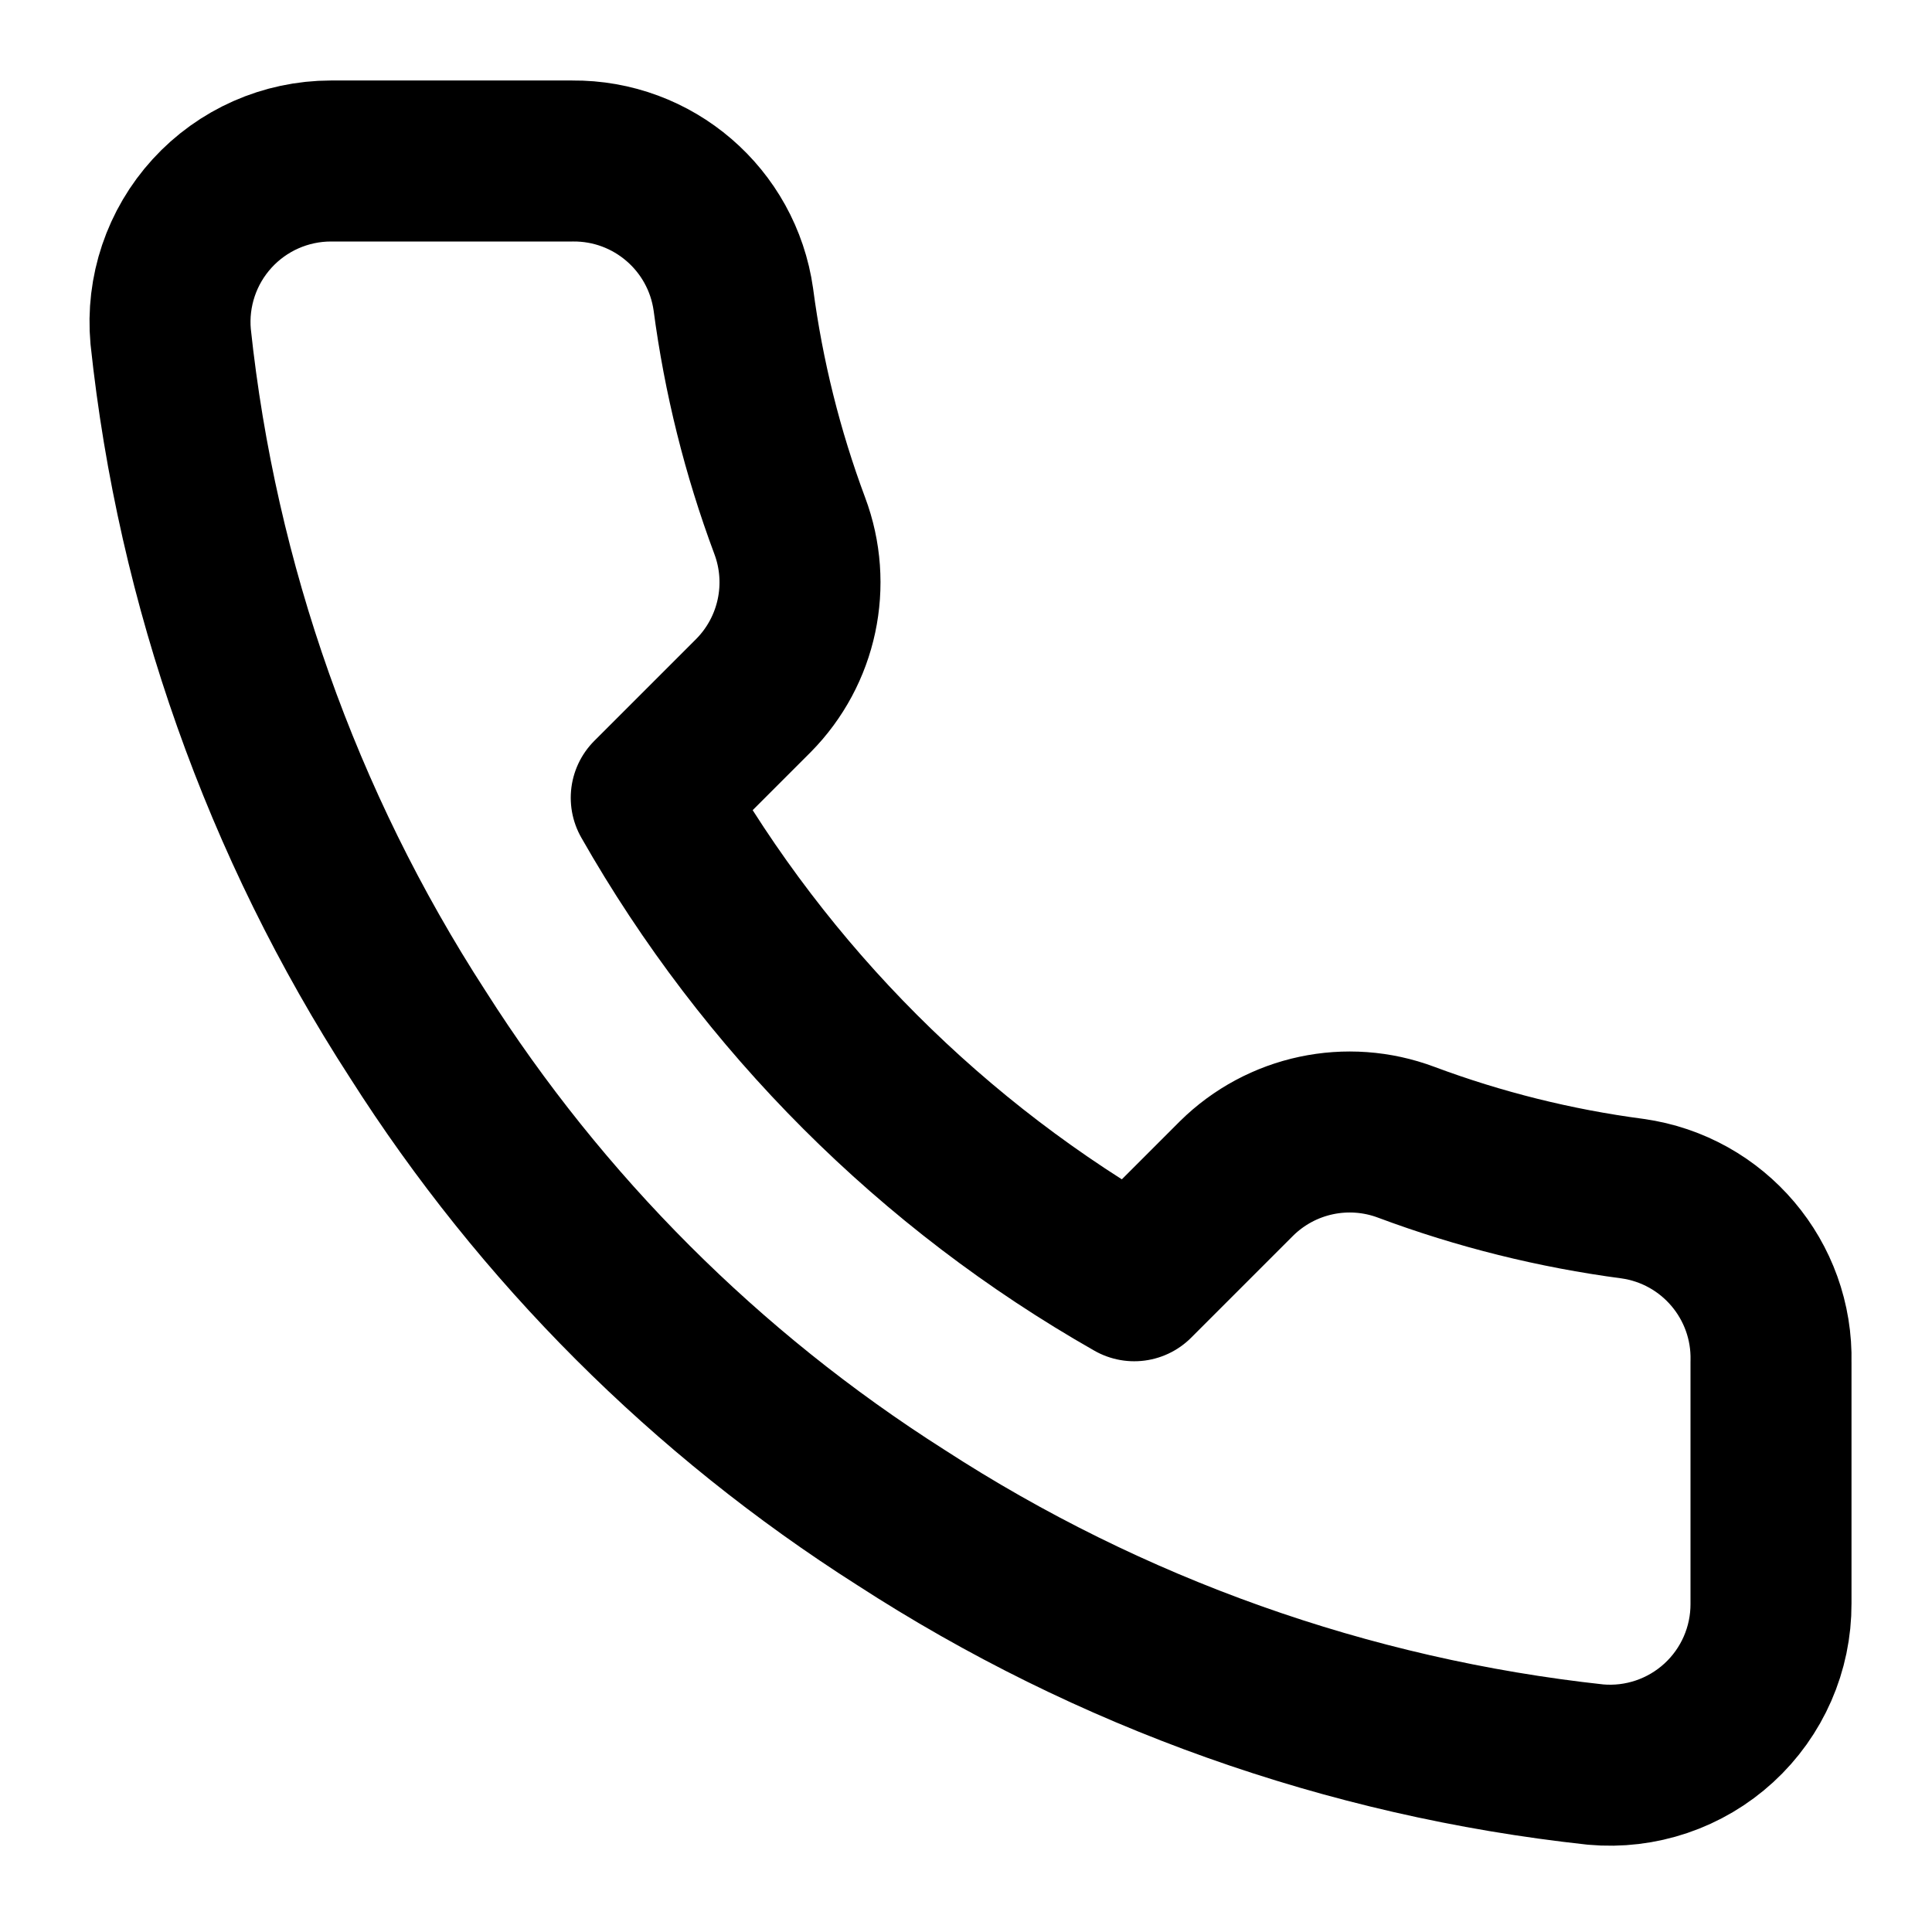
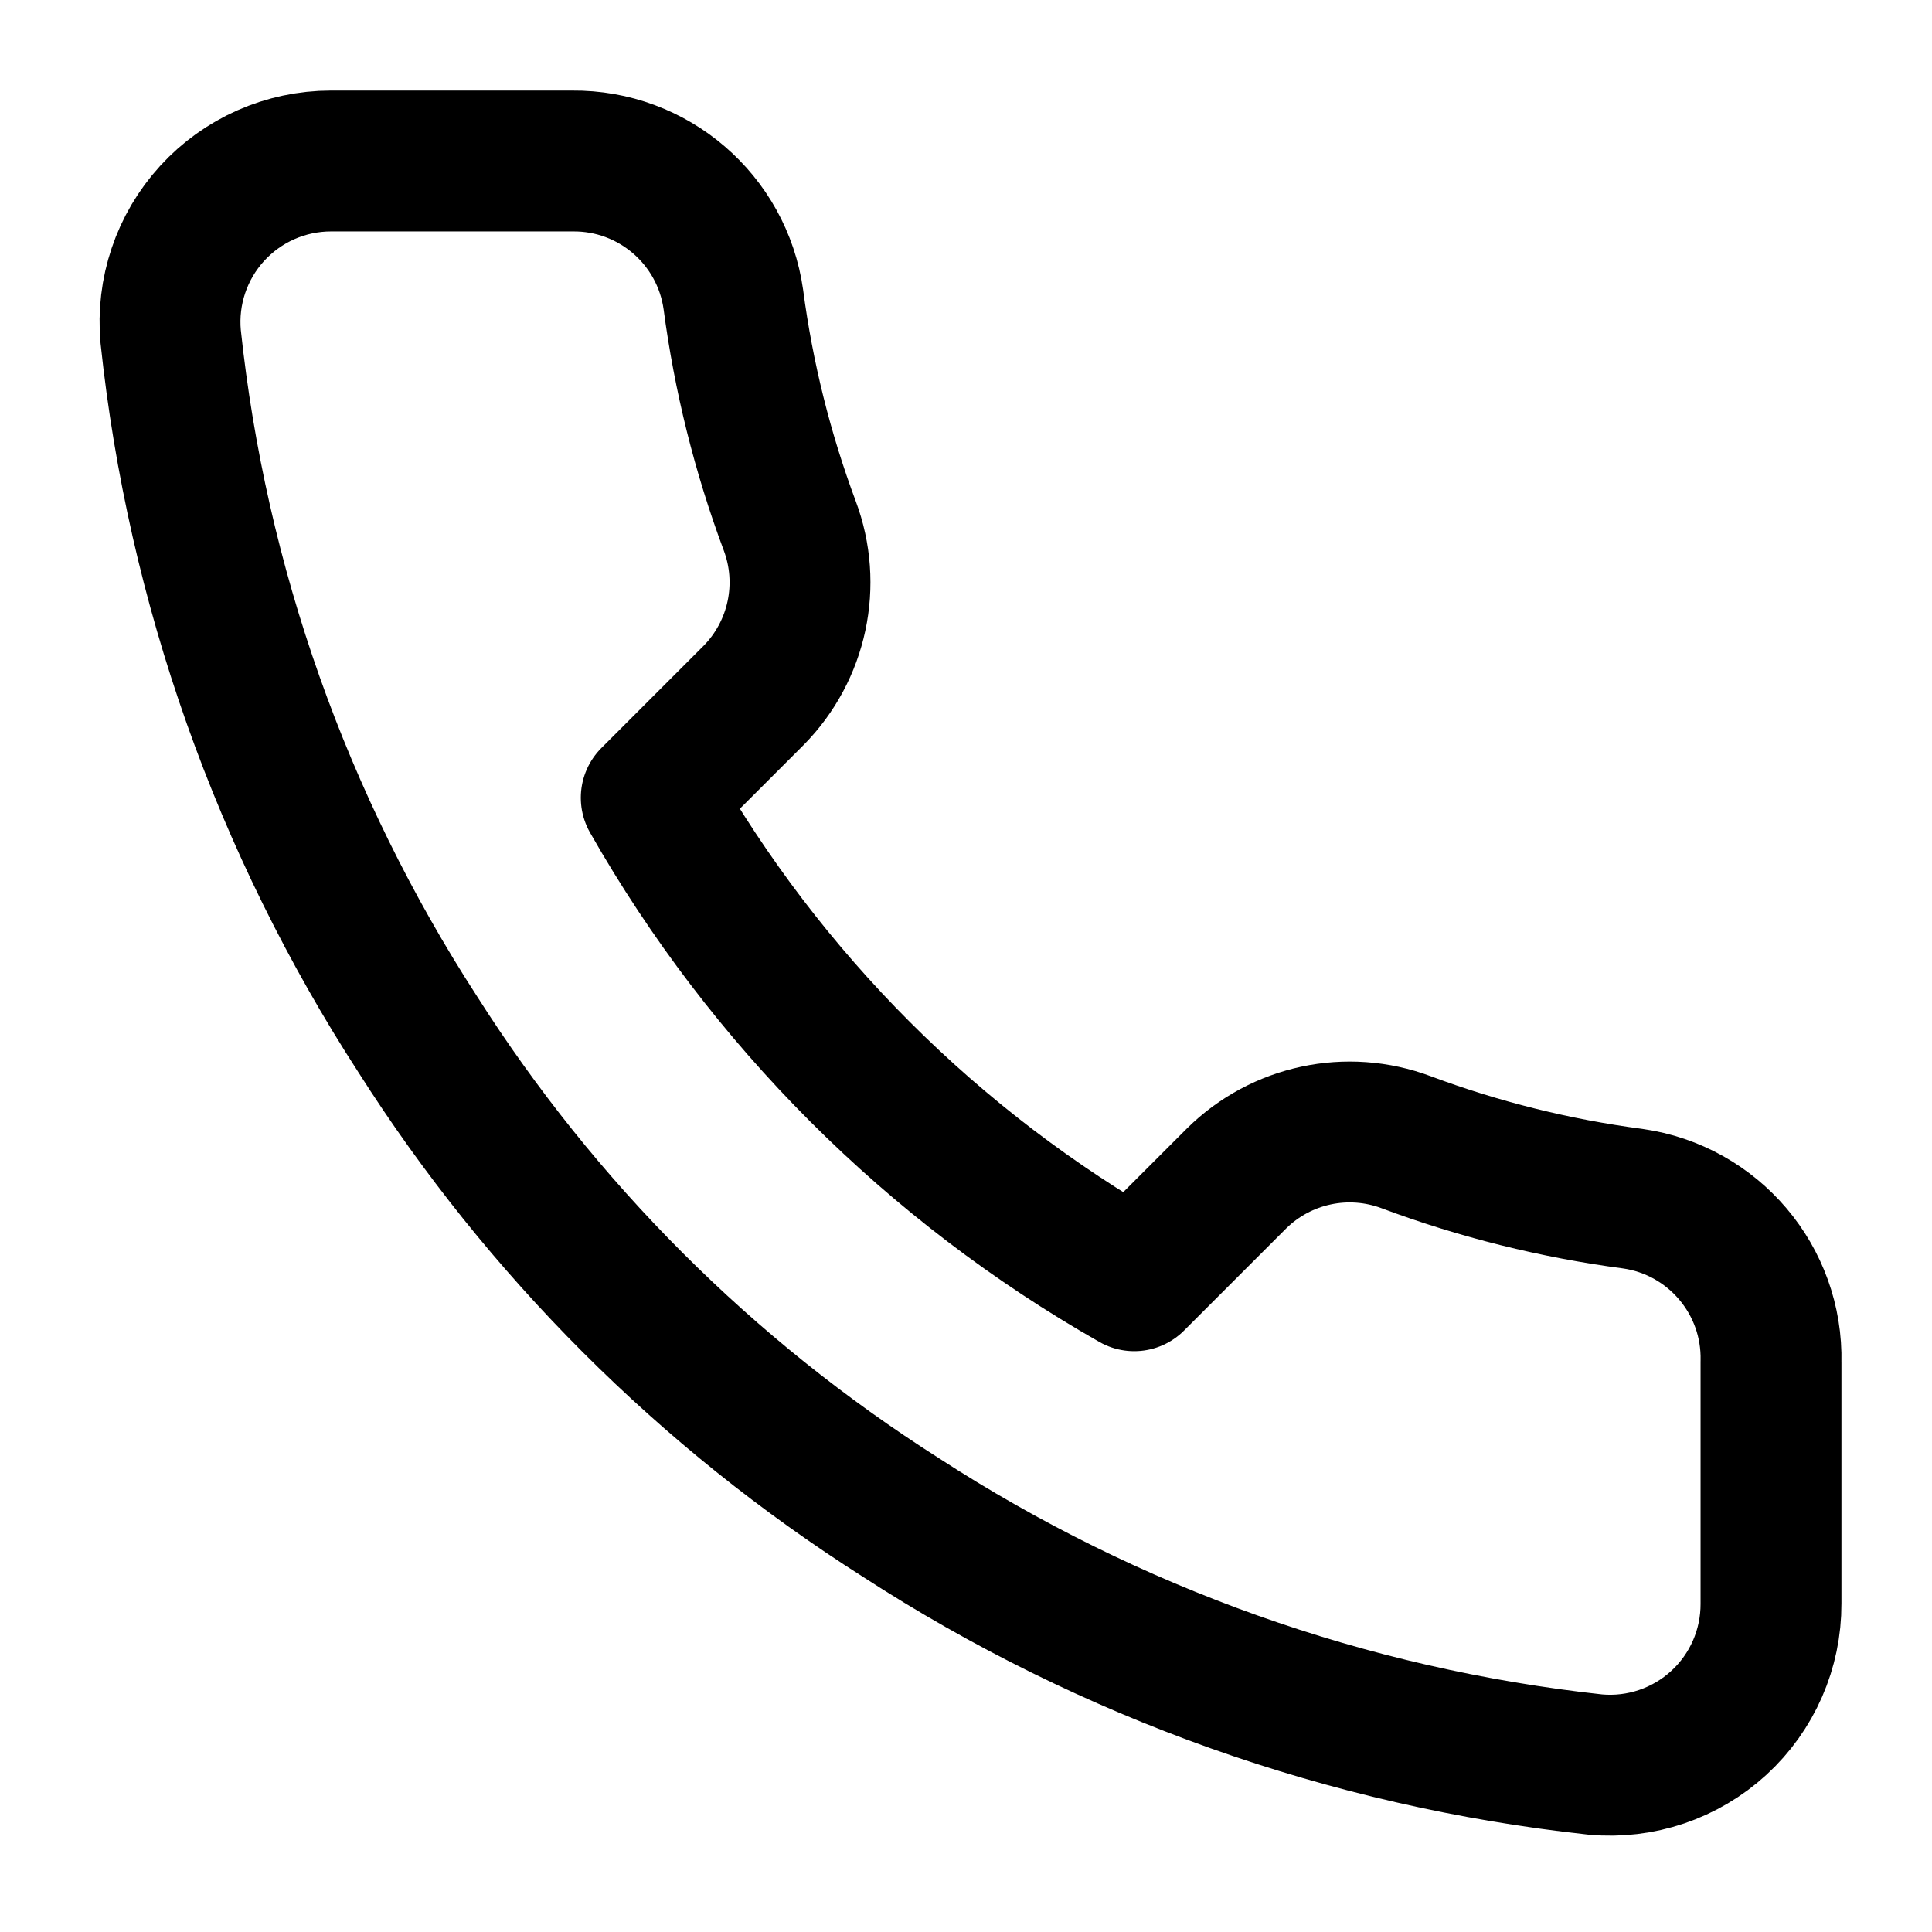
- <svg xmlns="http://www.w3.org/2000/svg" width="24" height="24" viewBox="0 0 24 24" fill="none" stroke="currentColor" stroke-width="2" stroke-linecap="round" stroke-linejoin="round">
+ <svg xmlns="http://www.w3.org/2000/svg" width="24" height="24" viewBox="0 0 24 24" fill="none" stroke="currentColor" stroke-width="1.75" stroke-linecap="round" stroke-linejoin="round">
  <path d="M22 16.92v3a2 2 0 0 1-2.18 2 19.79 19.79 0 0 1-8.63-3.07 19.5 19.5 0 0 1-6-6 19.79 19.79 0 0 1-3.07-8.67A2 2 0 0 1 4.11 2h3a2 2 0 0 1 2 1.72 12.84 12.84 0 0 0 .7 2.81 2 2 0 0 1-.45 2.11L8.09 9.91a16 16 0 0 0 6 6l1.27-1.27a2 2 0 0 1 2.11-.45 12.84 12.84 0 0 0 2.81.7A2 2 0 0 1 22 16.92z" />
</svg>
